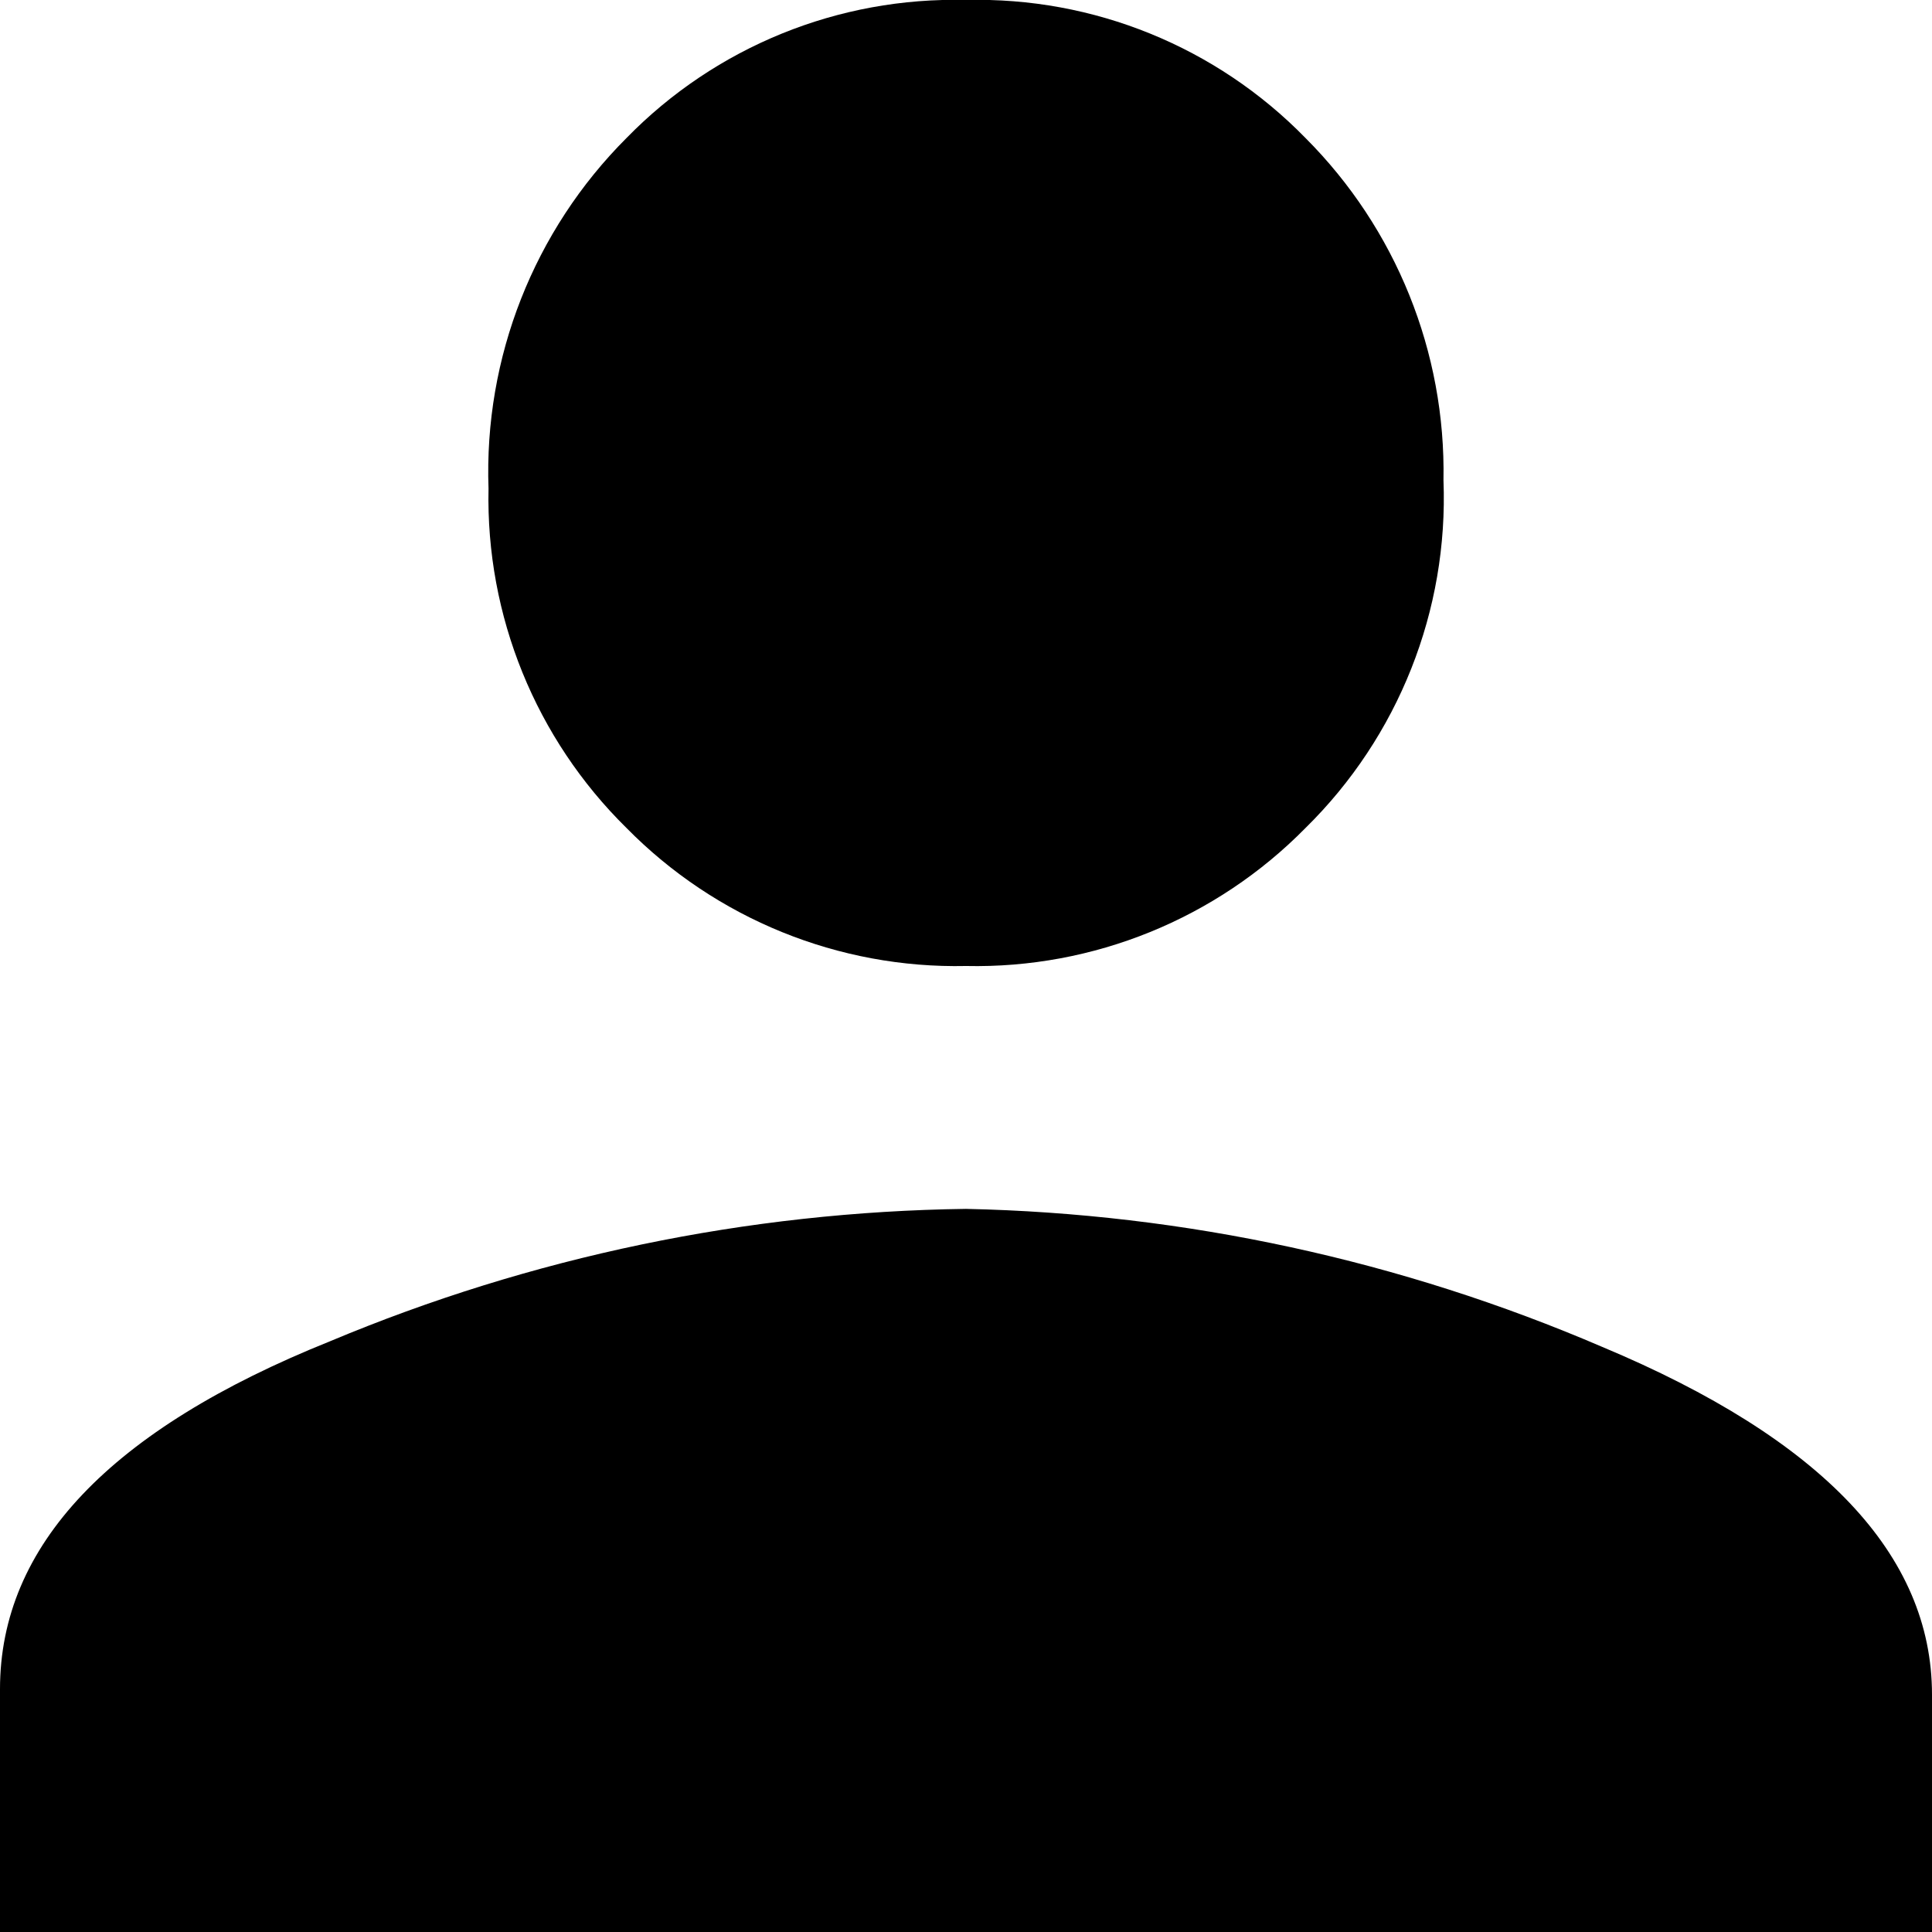
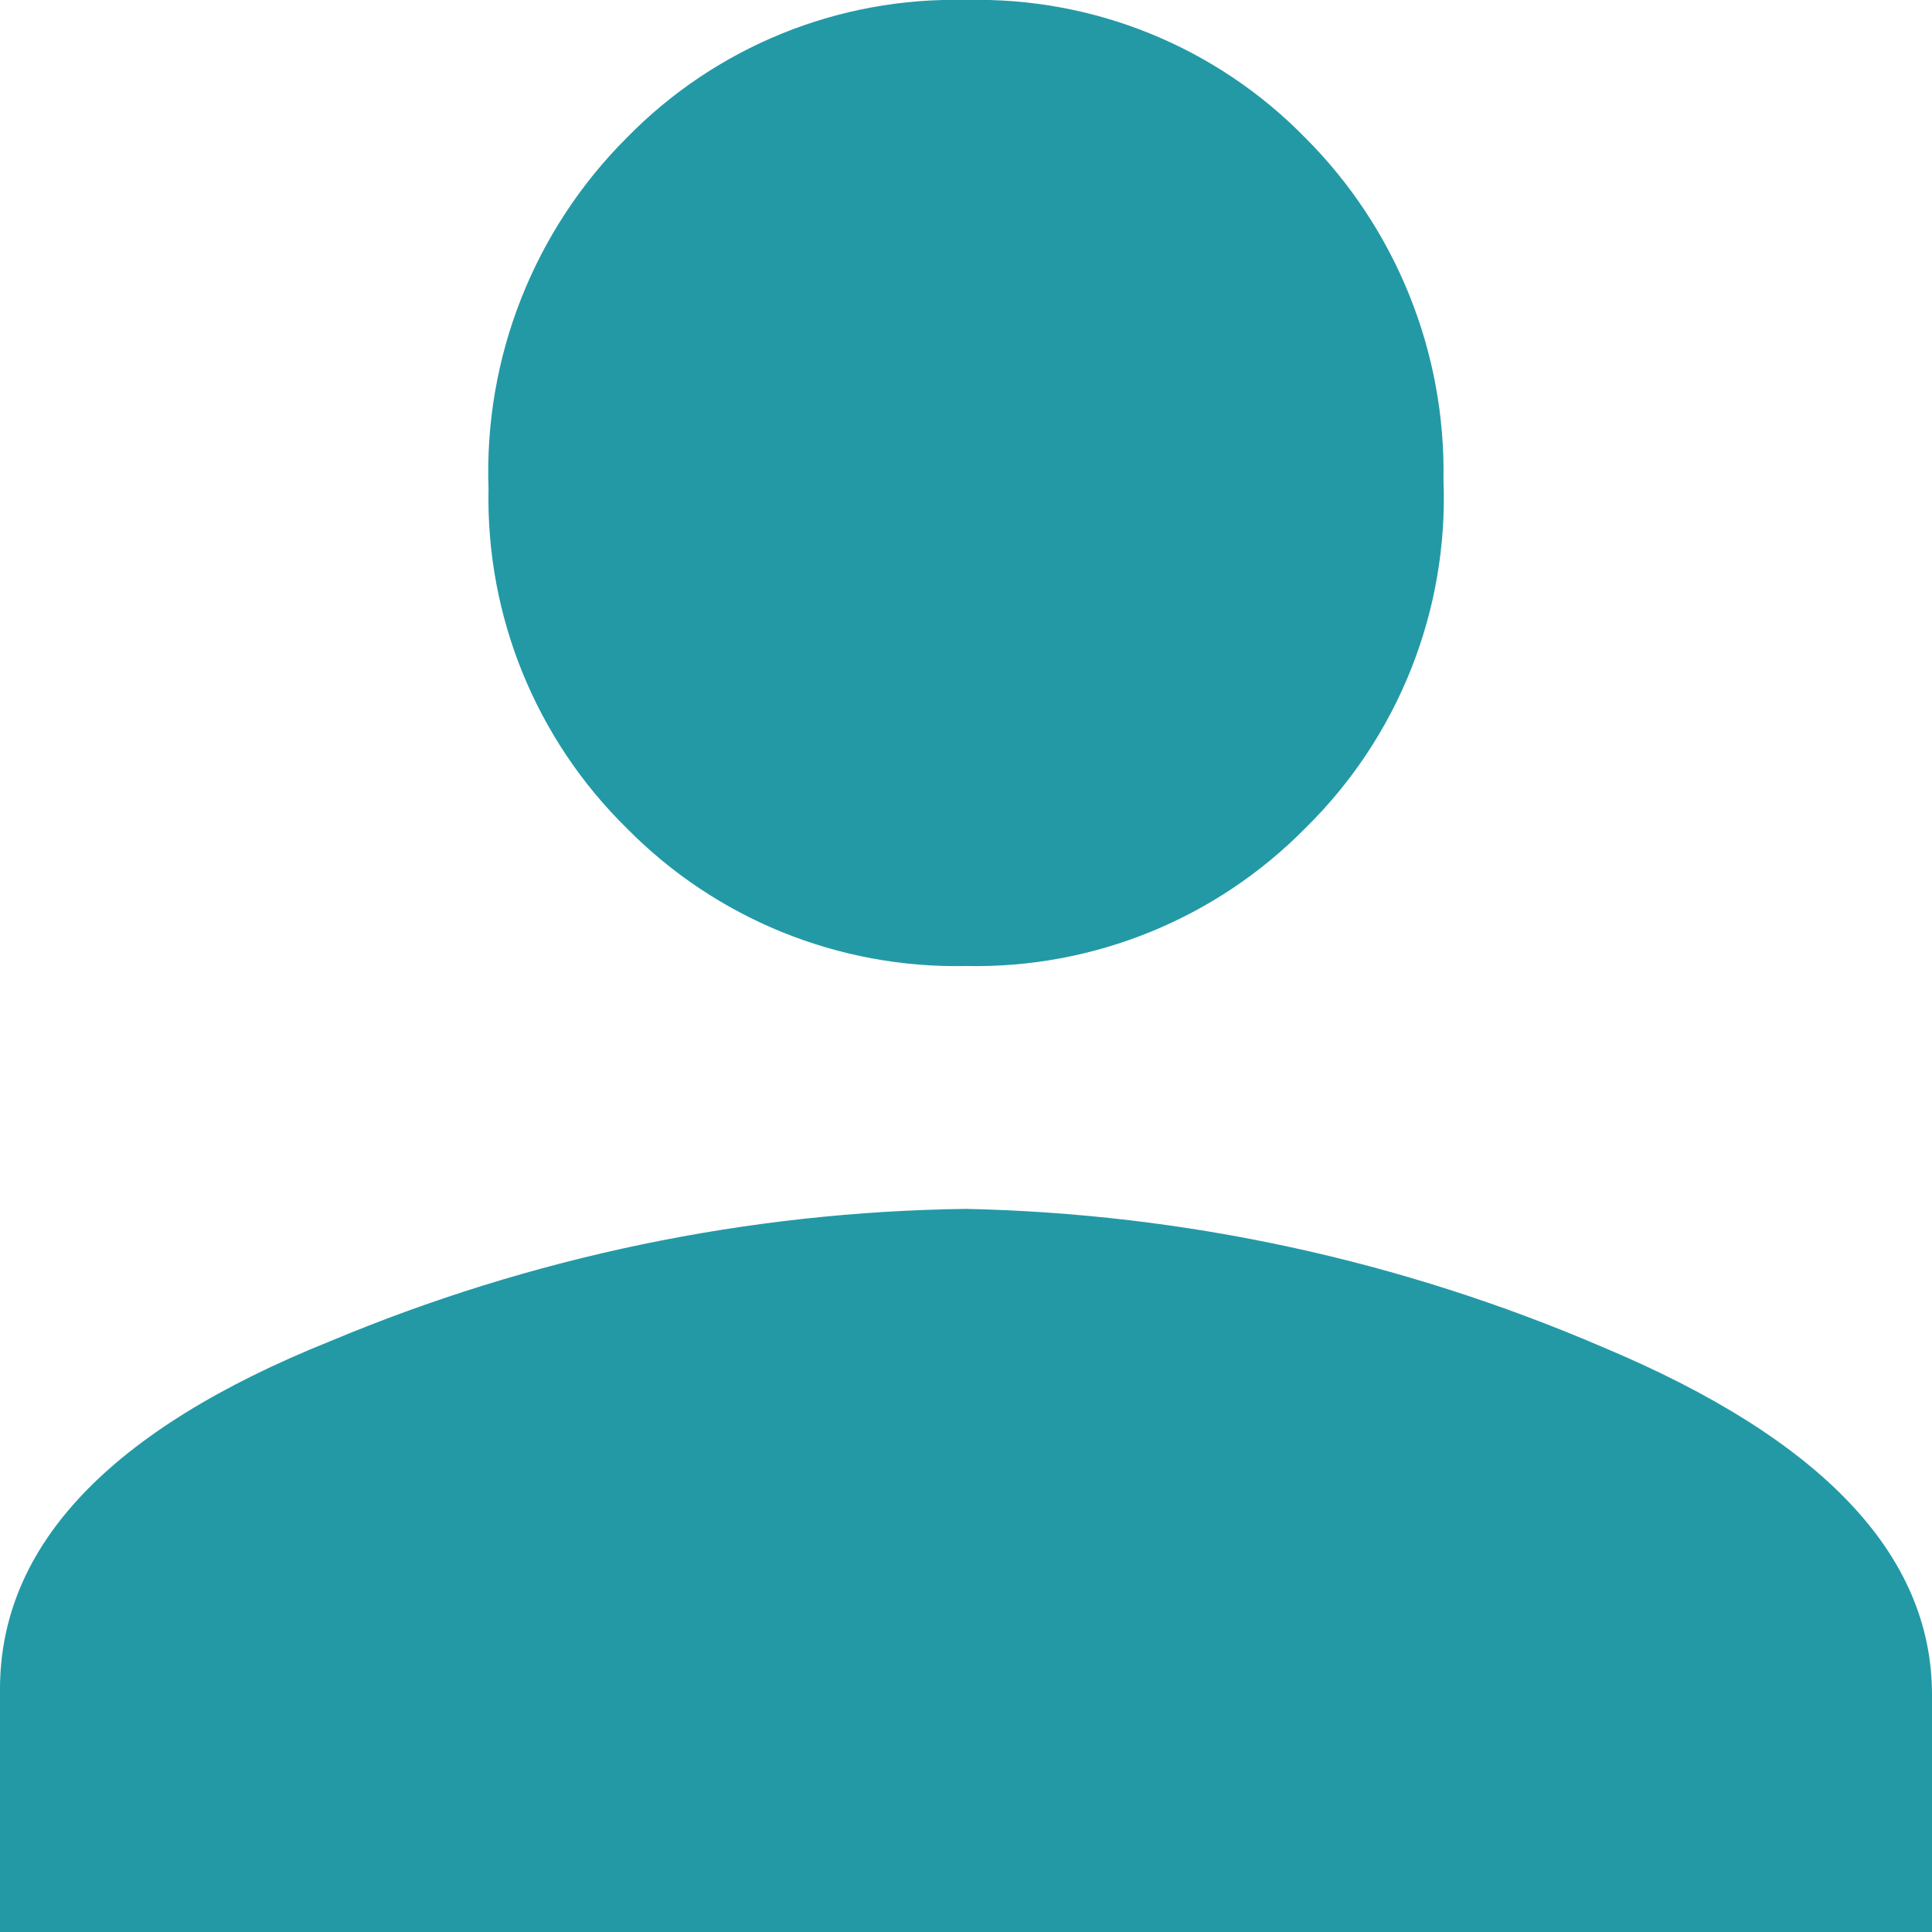
<svg xmlns="http://www.w3.org/2000/svg" width="14" height="14" viewBox="0 0 14 14">
-   <path d="M2.39,9.72A12.34,12.34,0,0,1,7,8.76a12.34,12.34,0,0,1,4.61,1q2.39,1,2.39,2.52V14H0V12.24Q0,10.68,2.39,9.72ZM9.46,6A3.35,3.35,0,0,1,7,7,3.35,3.35,0,0,1,4.54,6a3.35,3.35,0,0,1-1-2.46A3.42,3.42,0,0,1,4.54,1,3.32,3.32,0,0,1,7,0,3.32,3.32,0,0,1,9.46,1a3.42,3.42,0,0,1,1,2.48A3.35,3.35,0,0,1,9.46,6Z" />
+   <path fill="#2399A6" d="M2.39,9.72A12.34,12.34,0,0,1,7,8.76a12.34,12.34,0,0,1,4.61,1q2.39,1,2.39,2.52V14H0V12.24Q0,10.68,2.39,9.72ZM9.46,6A3.35,3.35,0,0,1,7,7,3.35,3.35,0,0,1,4.54,6a3.35,3.35,0,0,1-1-2.46A3.42,3.42,0,0,1,4.54,1,3.32,3.32,0,0,1,7,0,3.32,3.32,0,0,1,9.46,1a3.42,3.42,0,0,1,1,2.48A3.35,3.35,0,0,1,9.46,6Z" />
</svg>
